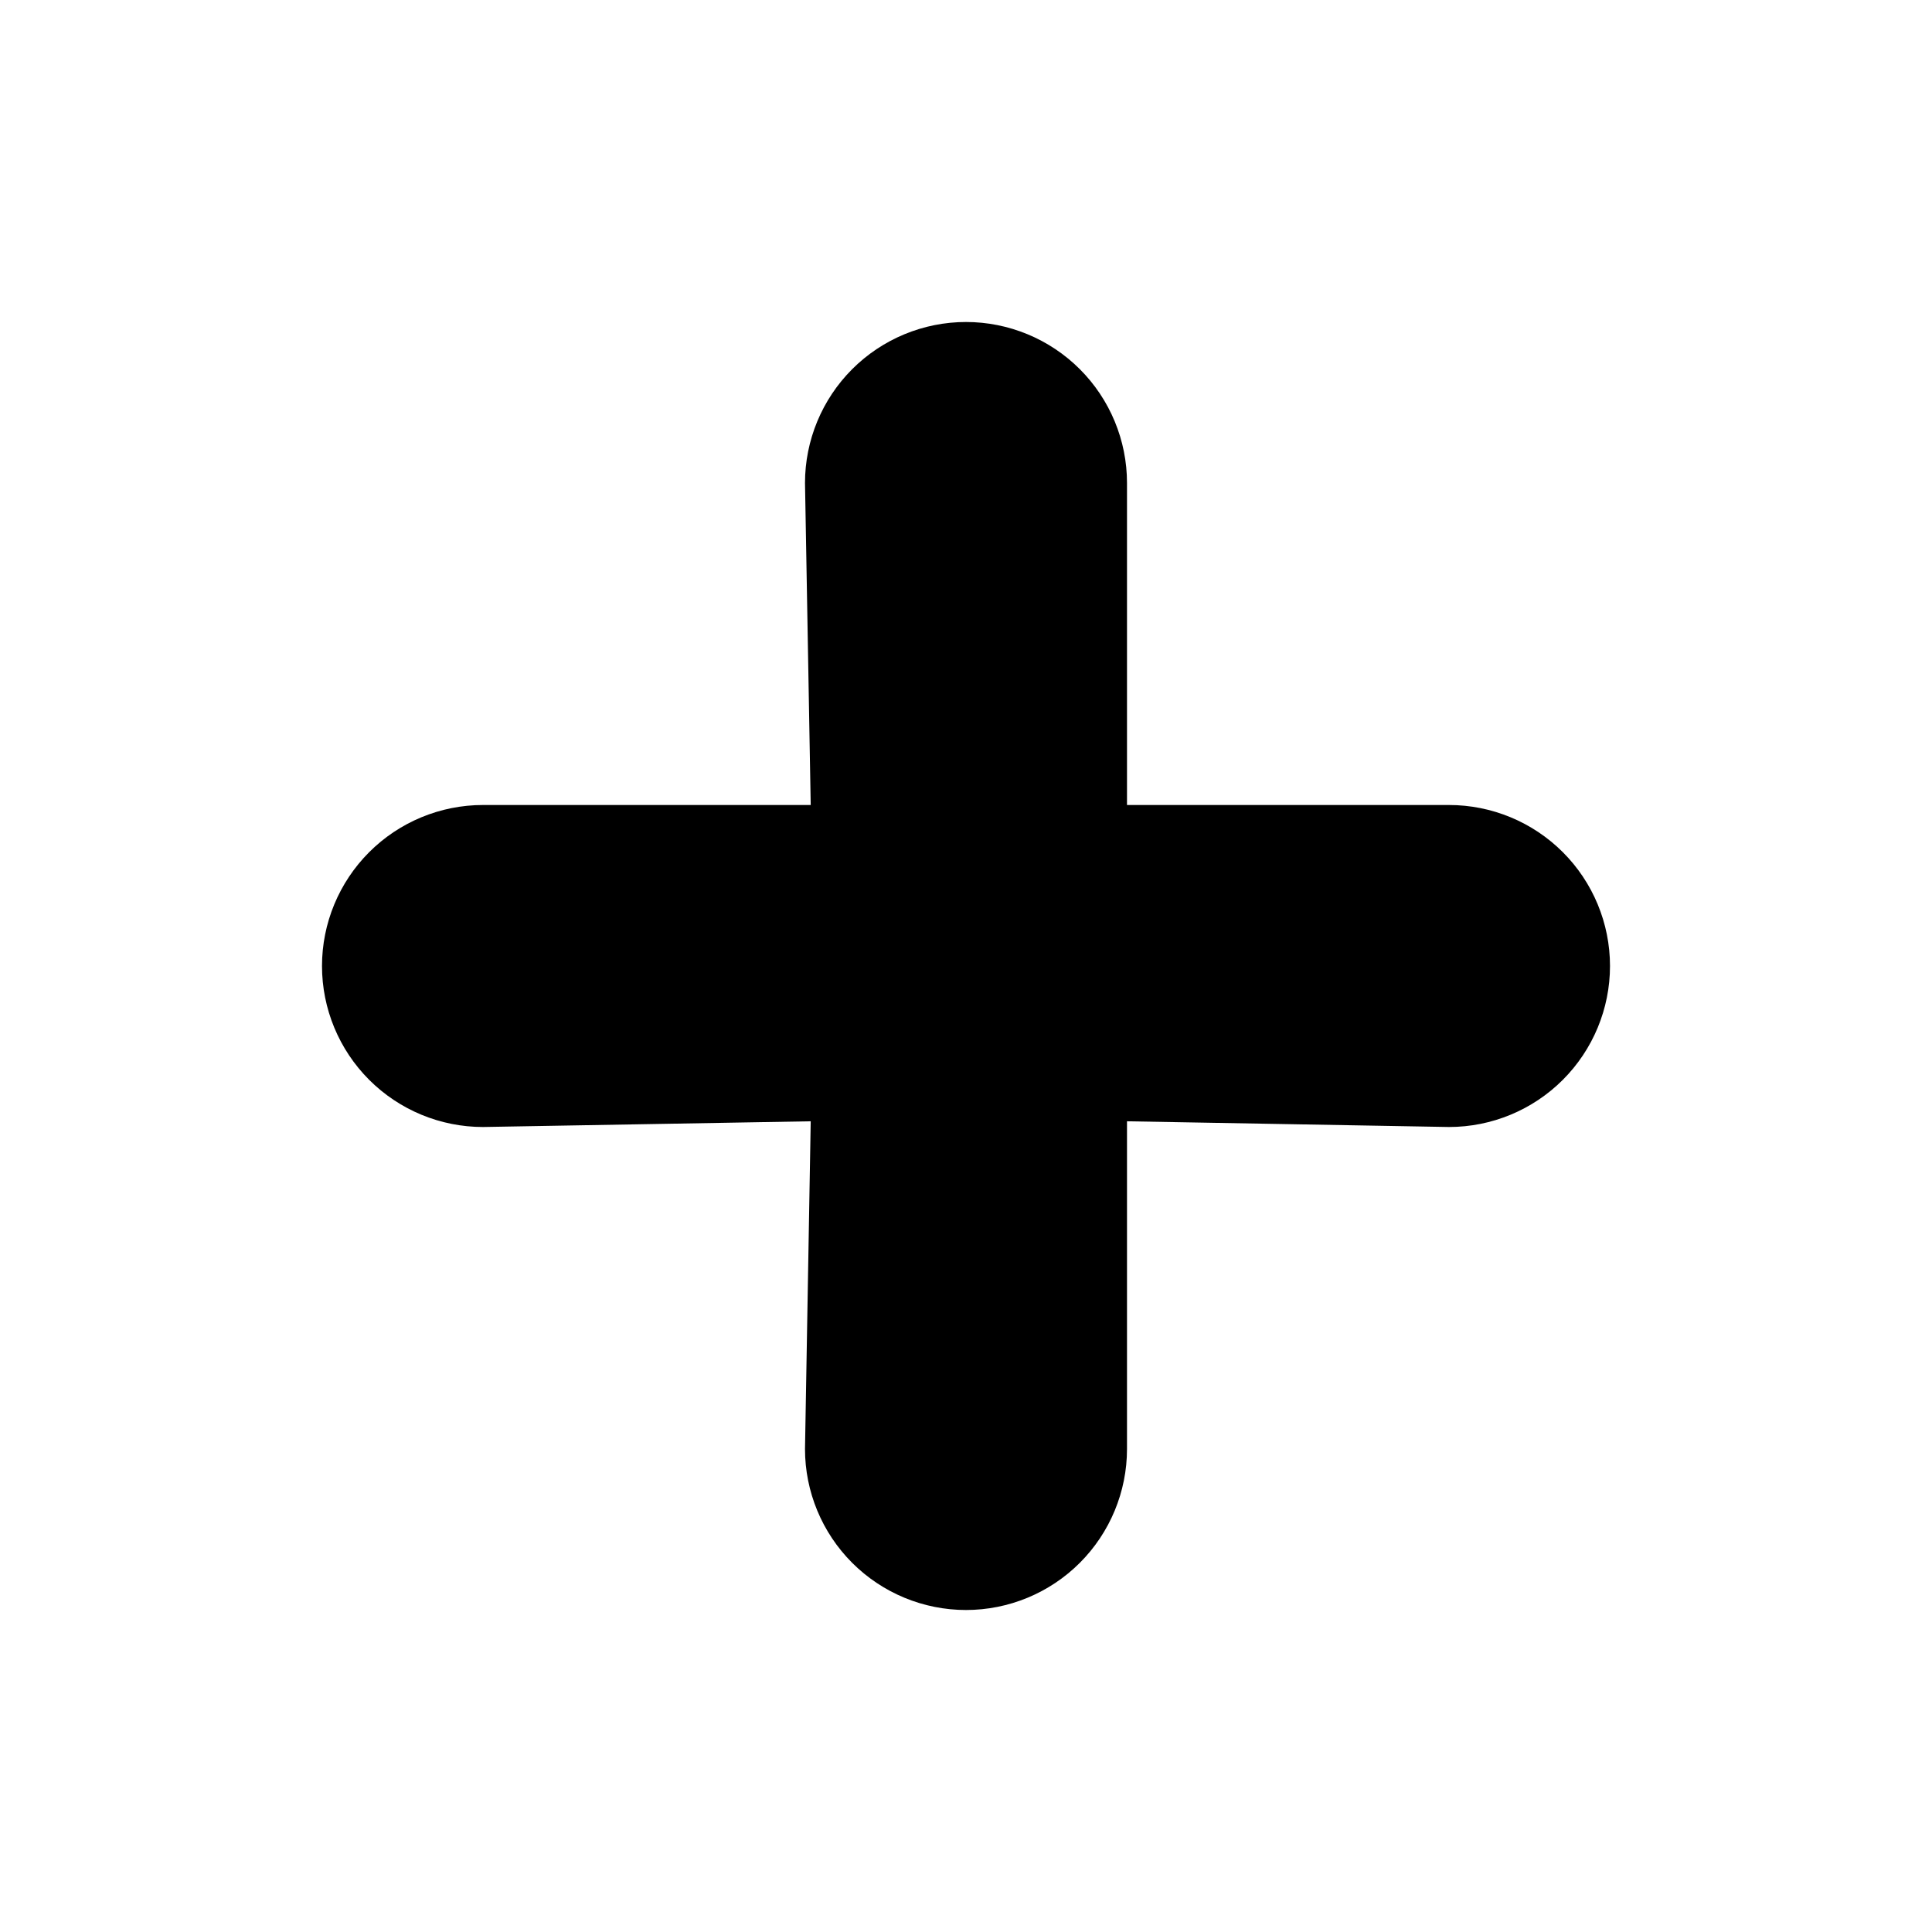
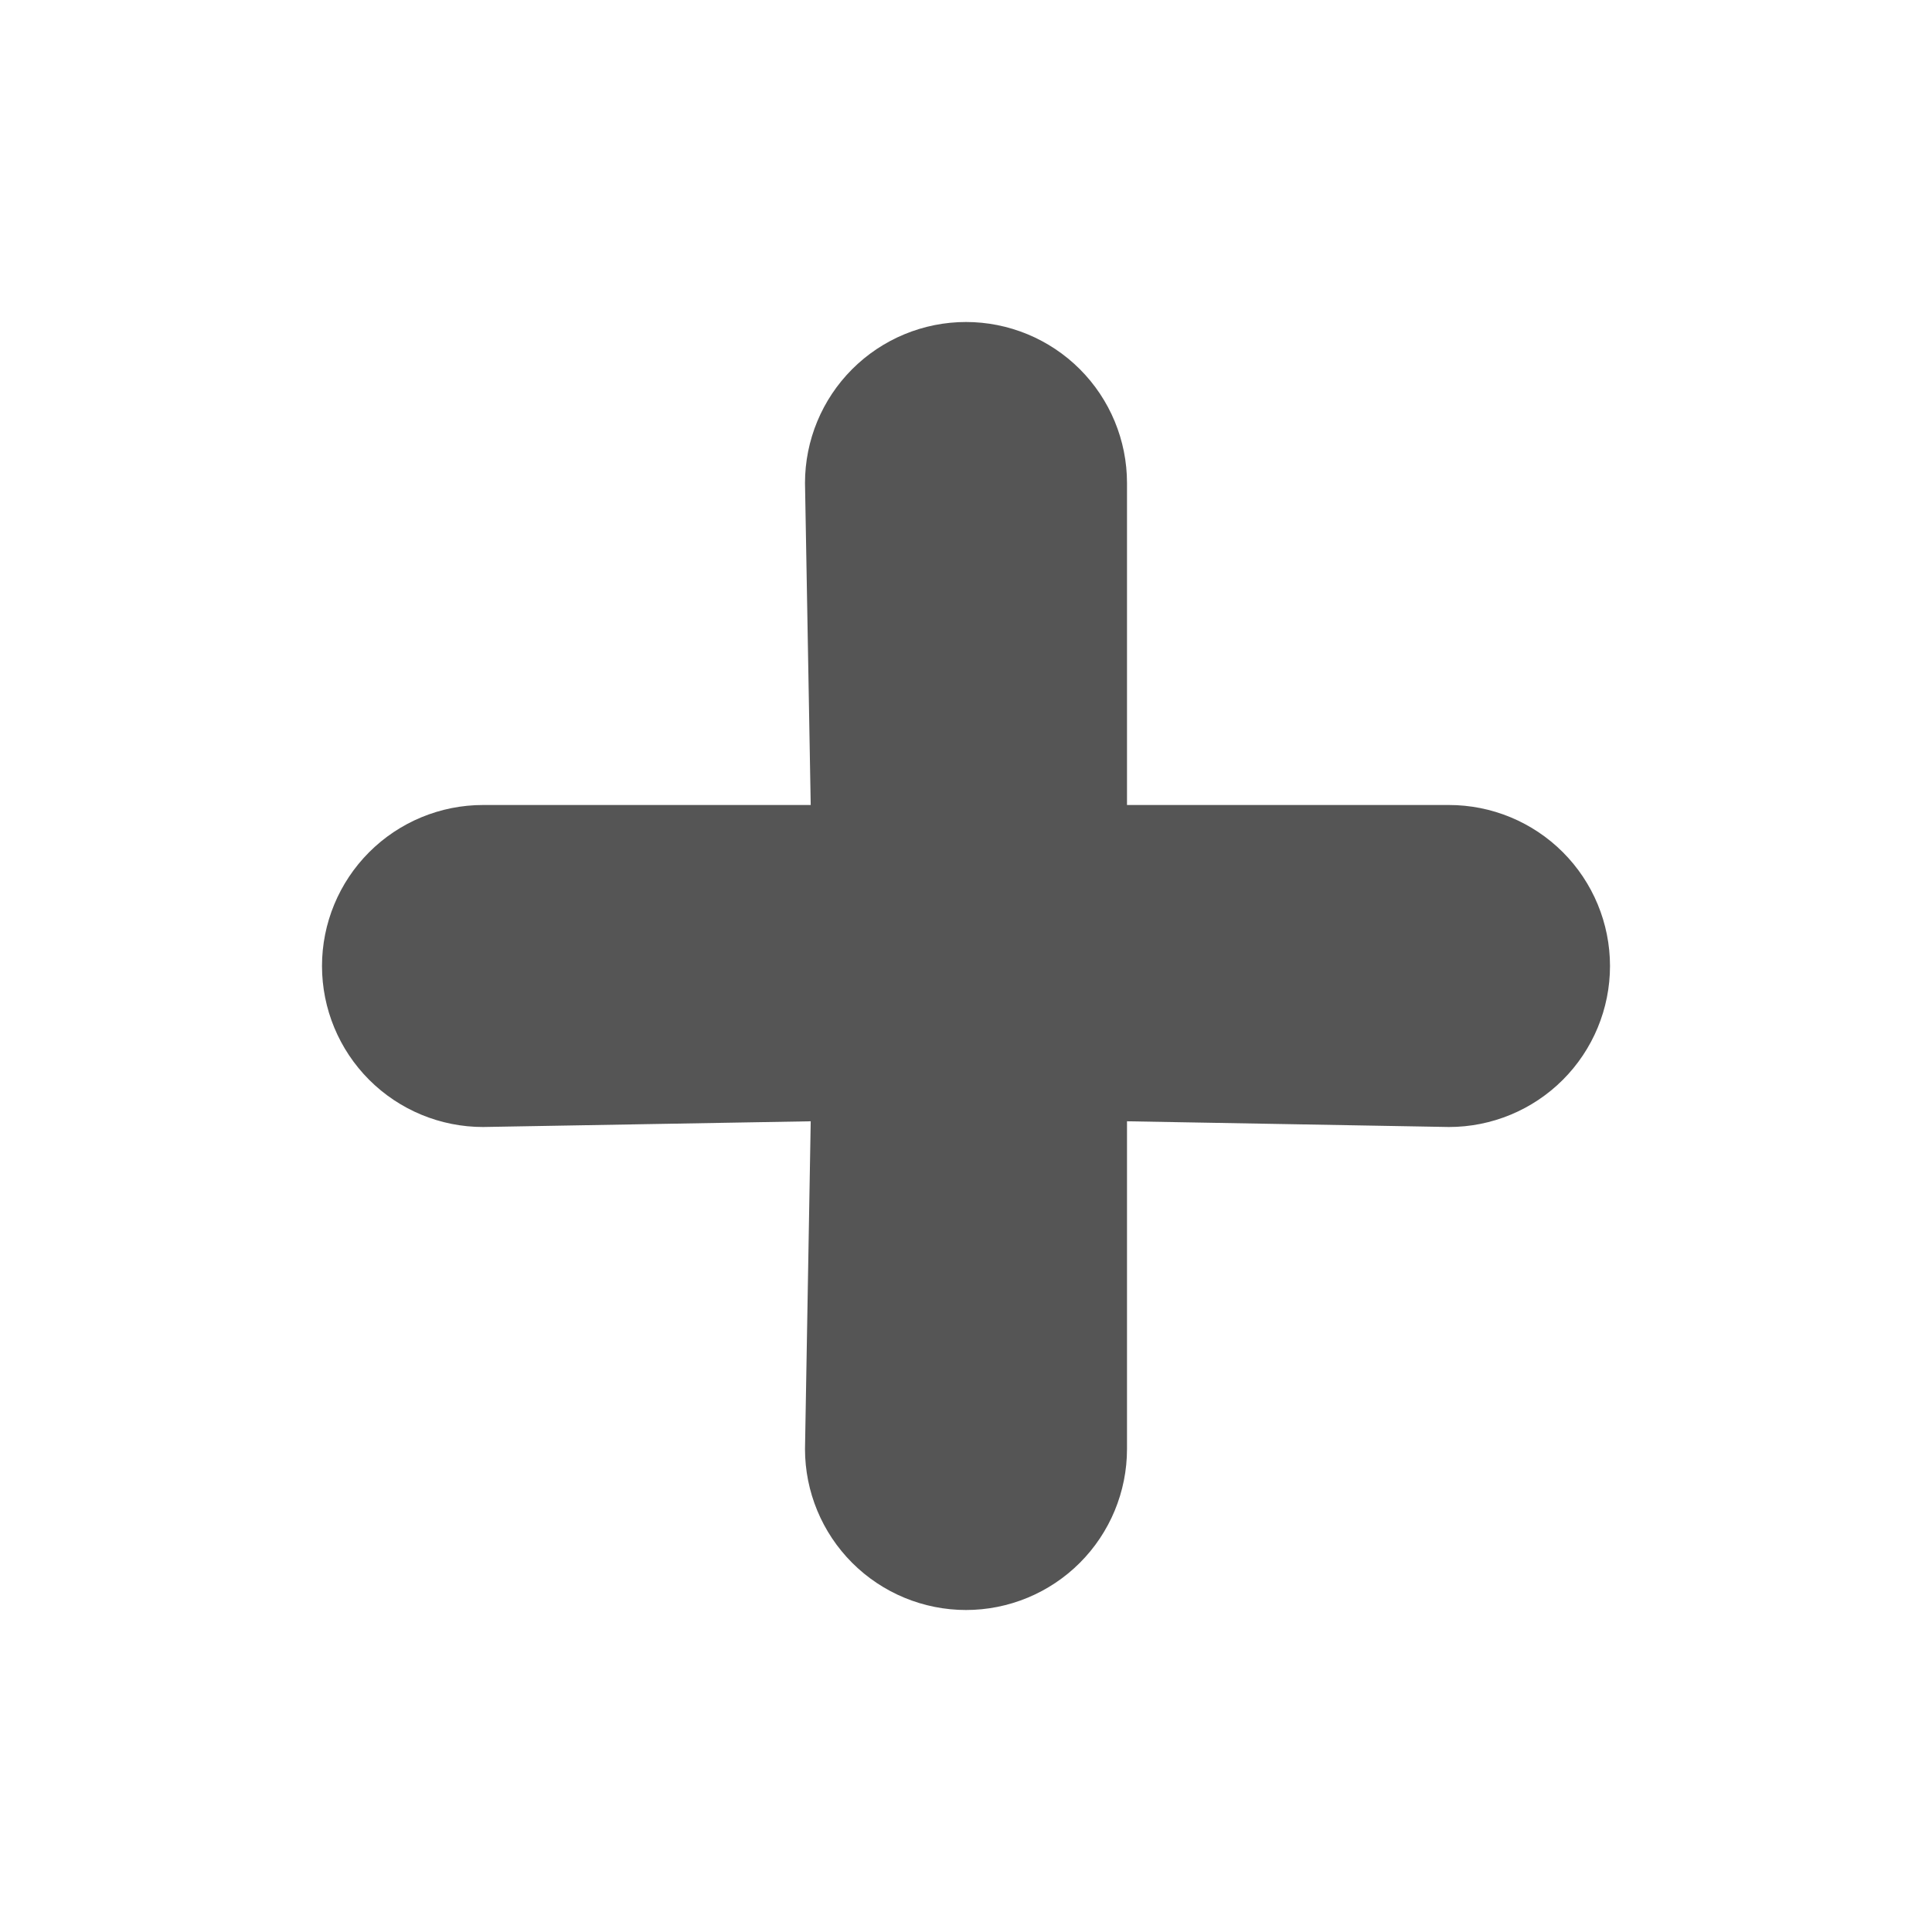
<svg xmlns="http://www.w3.org/2000/svg" width="24" height="24" viewBox="0 0 24 24" fill="none">
-   <path d="M18 10H14V6C14 5.47 13.789 4.961 13.414 4.586C13.039 4.211 12.53 4 12 4C11.47 4 10.961 4.211 10.586 4.586C10.211 4.961 10 5.47 10 6L10.071 10H6C5.47 10 4.961 10.211 4.586 10.586C4.211 10.961 4 11.47 4 12C4 12.53 4.211 13.039 4.586 13.414C4.961 13.789 5.47 14 6 14L10.071 13.929L10 18C10 18.53 10.211 19.039 10.586 19.414C10.961 19.789 11.47 20 12 20C12.53 20 13.039 19.789 13.414 19.414C13.789 19.039 14 18.53 14 18V13.929L18 14C18.53 14 19.039 13.789 19.414 13.414C19.789 13.039 20 12.53 20 12C20 11.47 19.789 10.961 19.414 10.586C19.039 10.211 18.53 10 18 10Z" fill="black" />
+   <path d="M18 10H14V6C14 5.47 13.789 4.961 13.414 4.586C13.039 4.211 12.53 4 12 4C11.47 4 10.961 4.211 10.586 4.586C10.211 4.961 10 5.47 10 6L10.071 10H6C5.47 10 4.961 10.211 4.586 10.586C4.211 10.961 4 11.47 4 12C4 12.53 4.211 13.039 4.586 13.414C4.961 13.789 5.47 14 6 14L10.071 13.929L10 18C10 18.53 10.211 19.039 10.586 19.414C10.961 19.789 11.47 20 12 20C12.53 20 13.039 19.789 13.414 19.414C13.789 19.039 14 18.53 14 18V13.929L18 14C18.53 14 19.039 13.789 19.414 13.414C19.789 13.039 20 12.53 20 12C20 11.47 19.789 10.961 19.414 10.586C19.039 10.211 18.53 10 18 10Z" fill="#555555" />
</svg>
